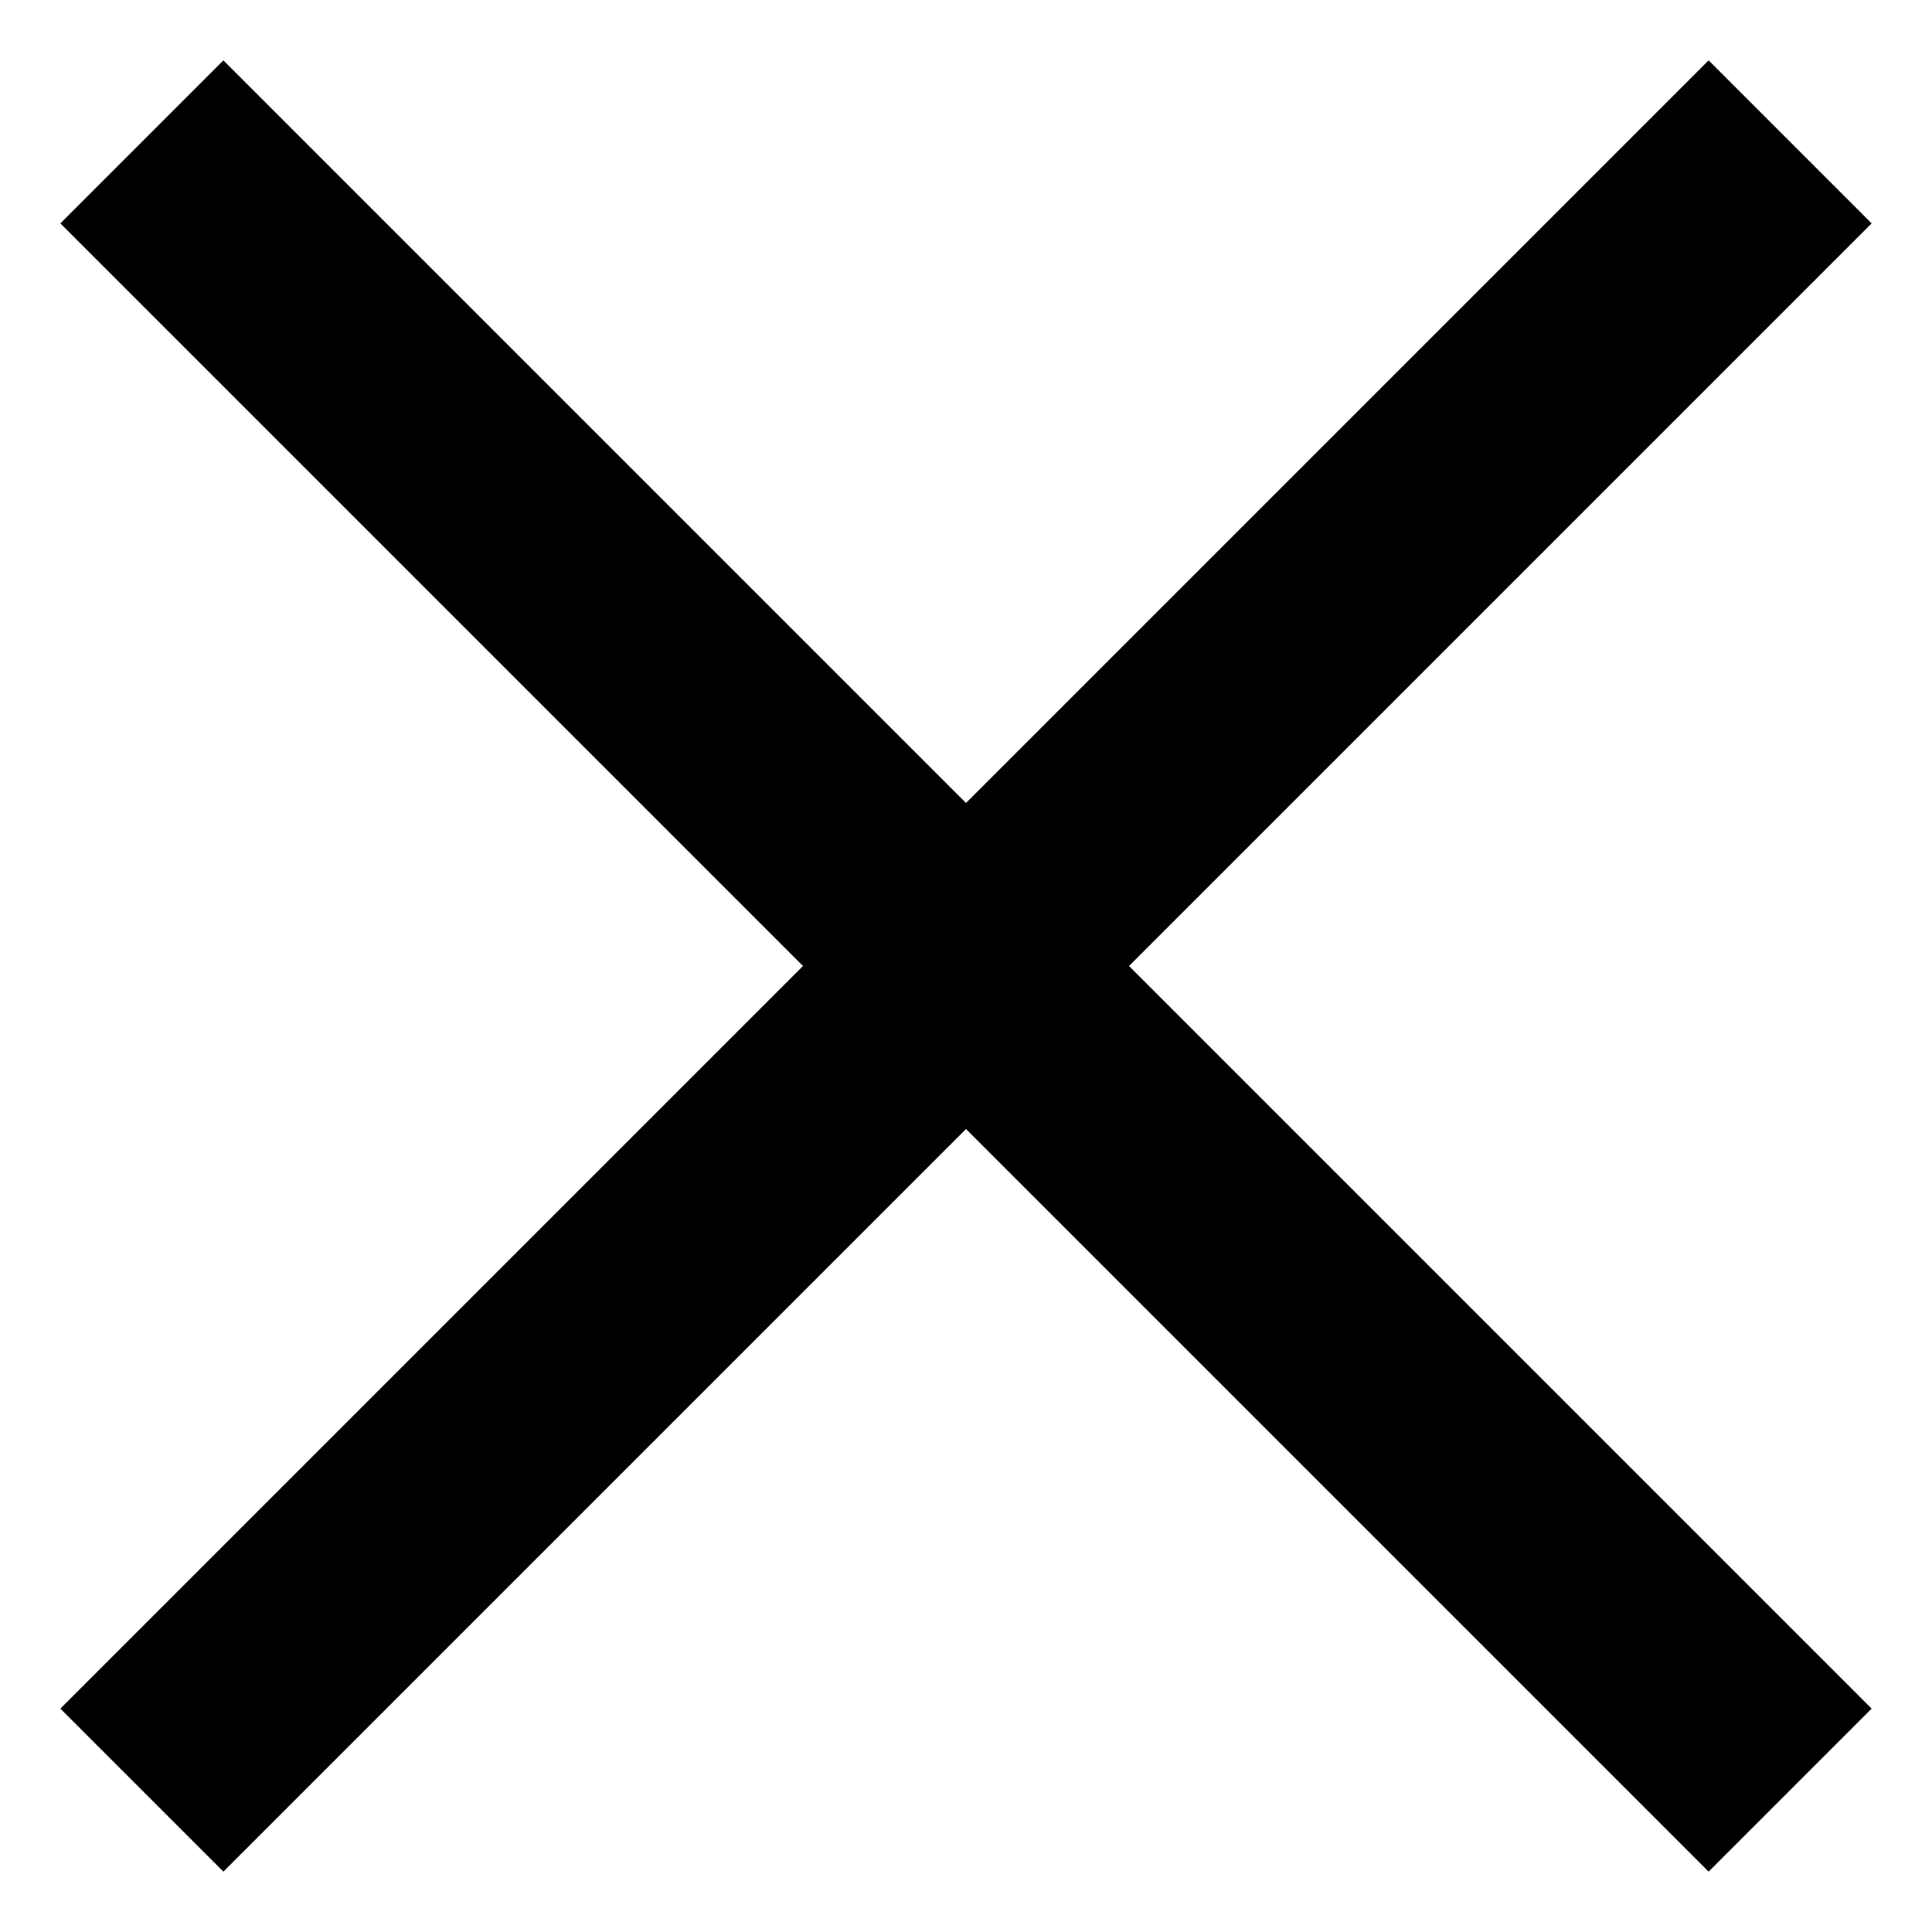
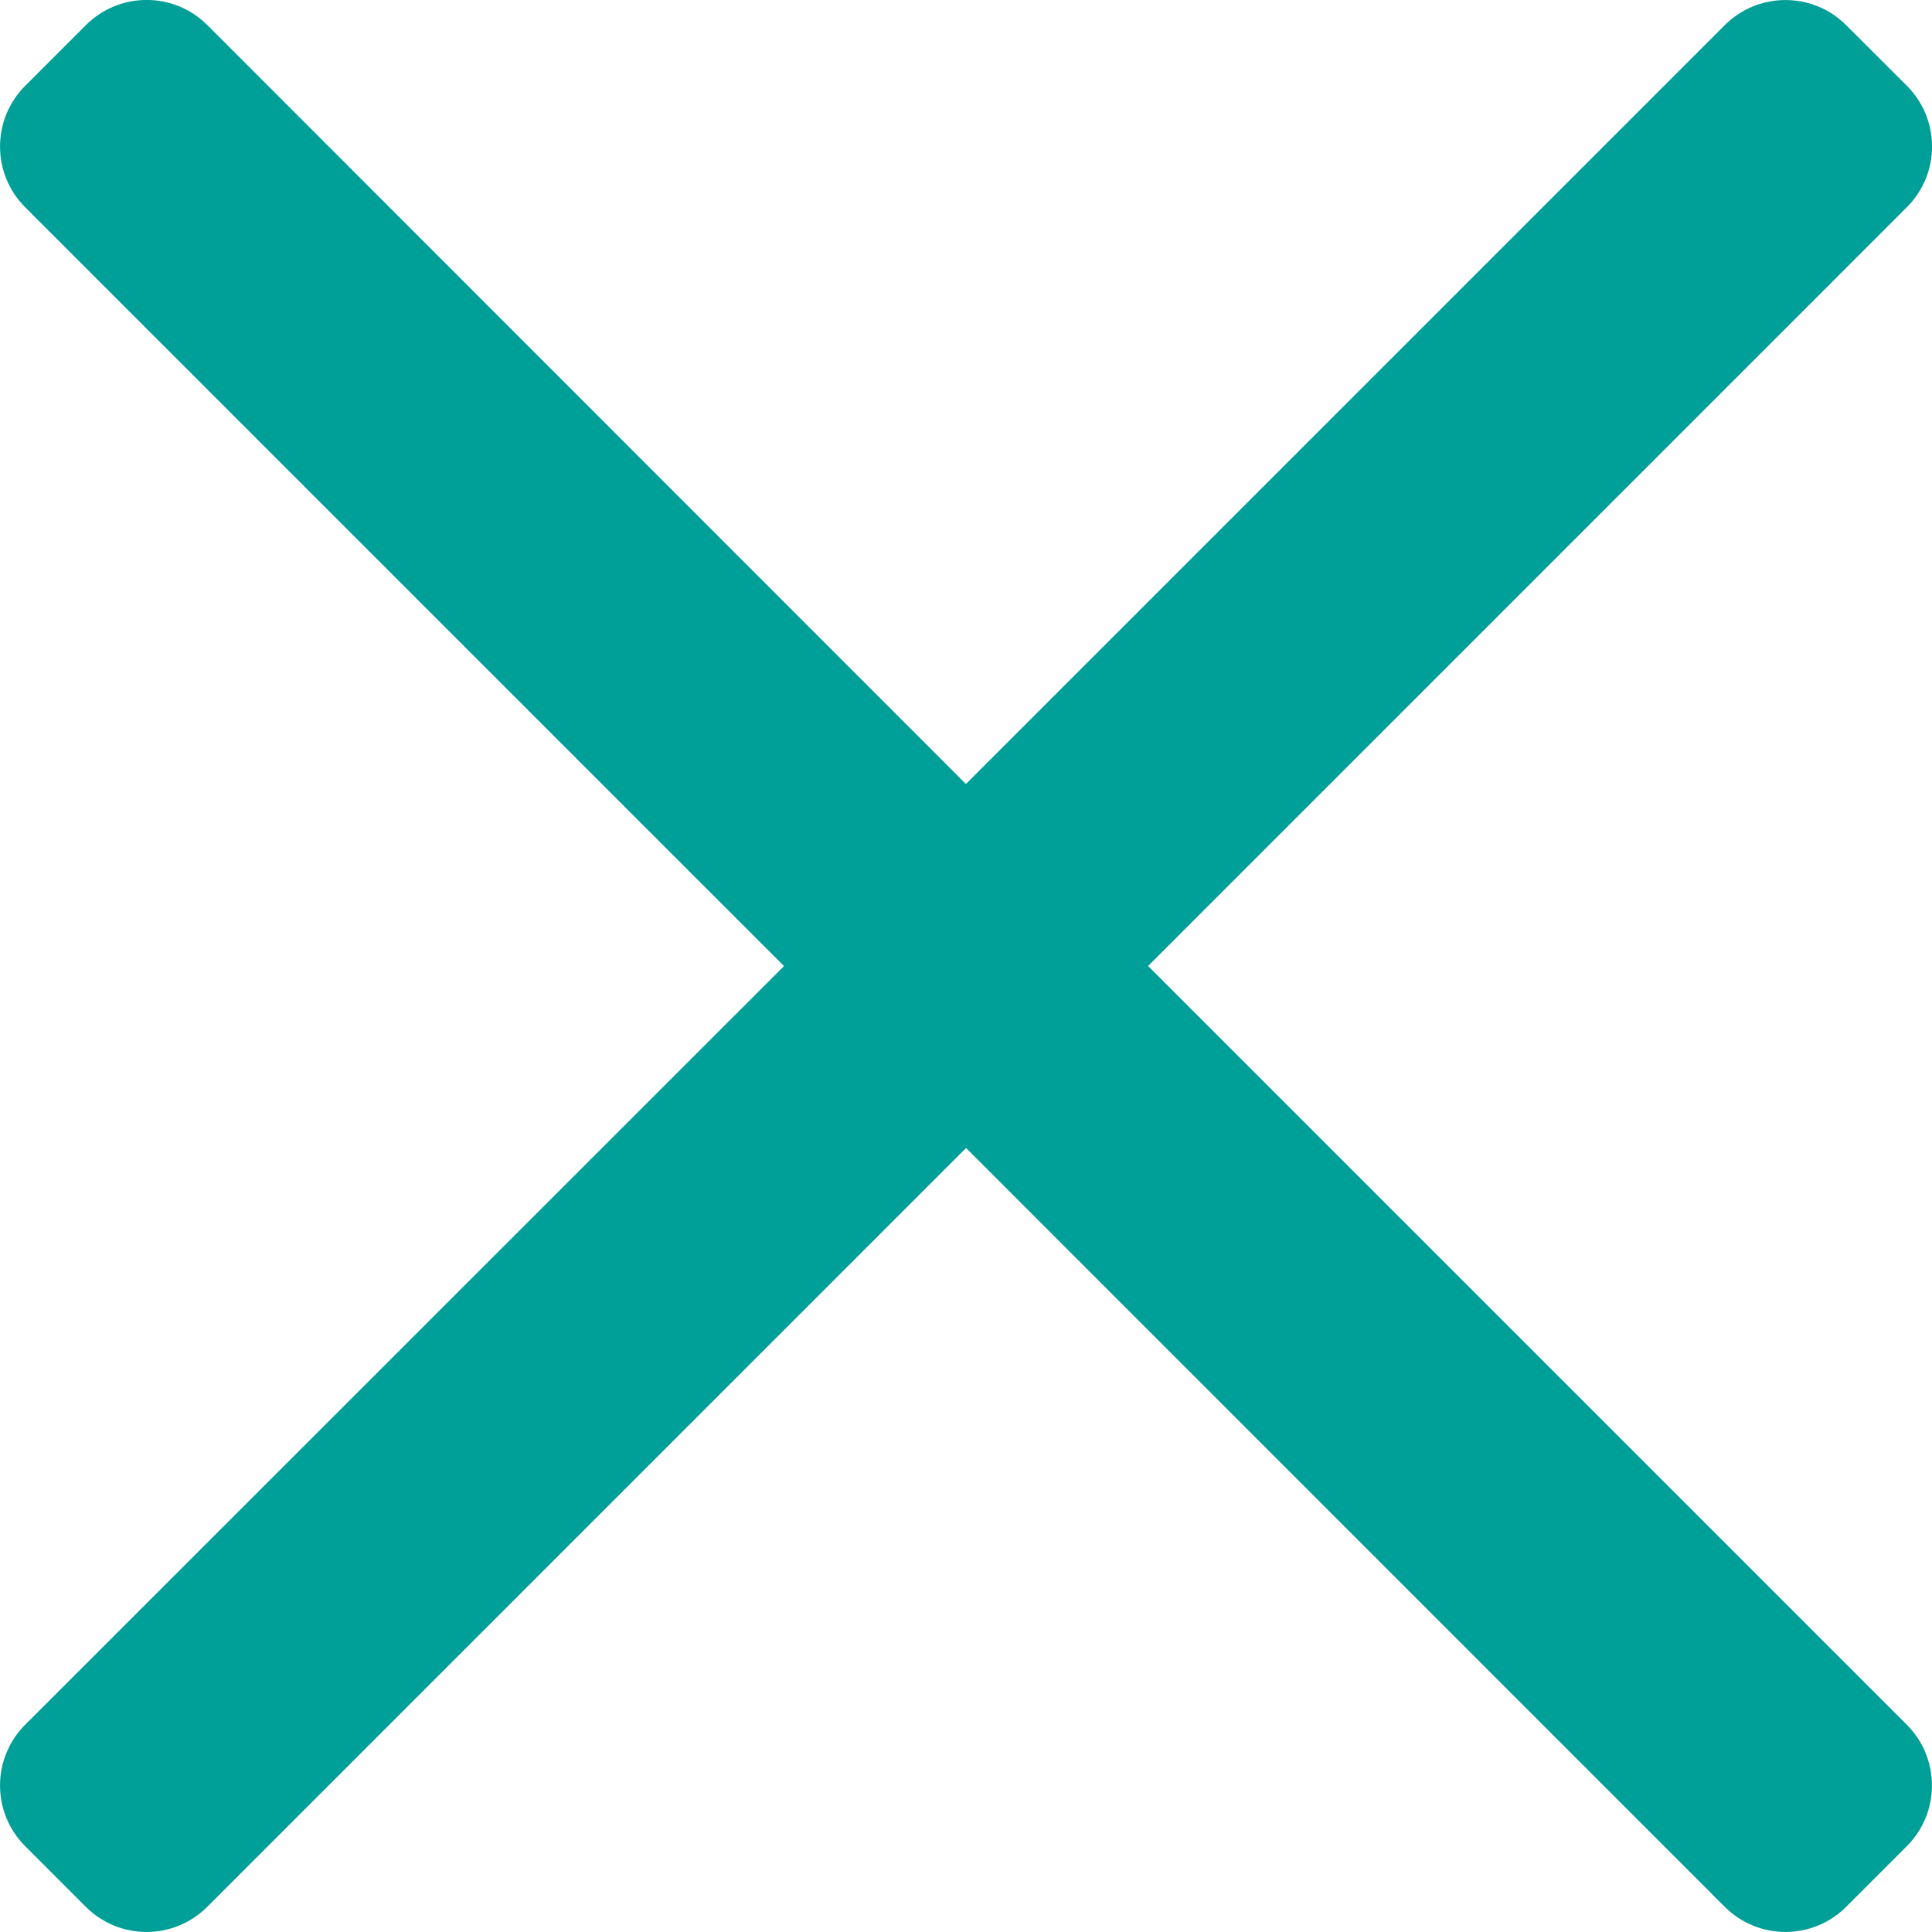
- <svg xmlns="http://www.w3.org/2000/svg" width="32" height="32" viewBox="0 0 32 32">
-   <path fill="none" d="M0 0h32v32H0z" />
-   <path d="M31 3.7L28.3 1 16 13.3 3.7 1 1 3.7 13.3 16 1 28.3 3.7 31 16 18.7 28.3 31l2.7-2.7L18.7 16z" />
+ <svg xmlns="http://www.w3.org/2000/svg" width="22.506" height="22.506" viewBox="0 0 22.506 22.506">
+   <path fill="#009F98" d="M13.374 11.253l8.84-8.84c.39-.39.39-1.023 0-1.413l-.708-.707c-.39-.39-1.024-.39-1.414 0l-8.84 8.84L2.415.292c-.39-.39-1.023-.39-1.414 0L.293 1c-.39.39-.39 1.024 0 1.414l8.84 8.84-8.84 8.838c-.39.39-.39 1.024 0 1.414l.707.707c.39.39 1.024.39 1.414 0l8.84-8.84 8.838 8.84c.39.39 1.024.39 1.414 0l.707-.707c.39-.39.39-1.024 0-1.414l-8.84-8.84z" />
</svg>
